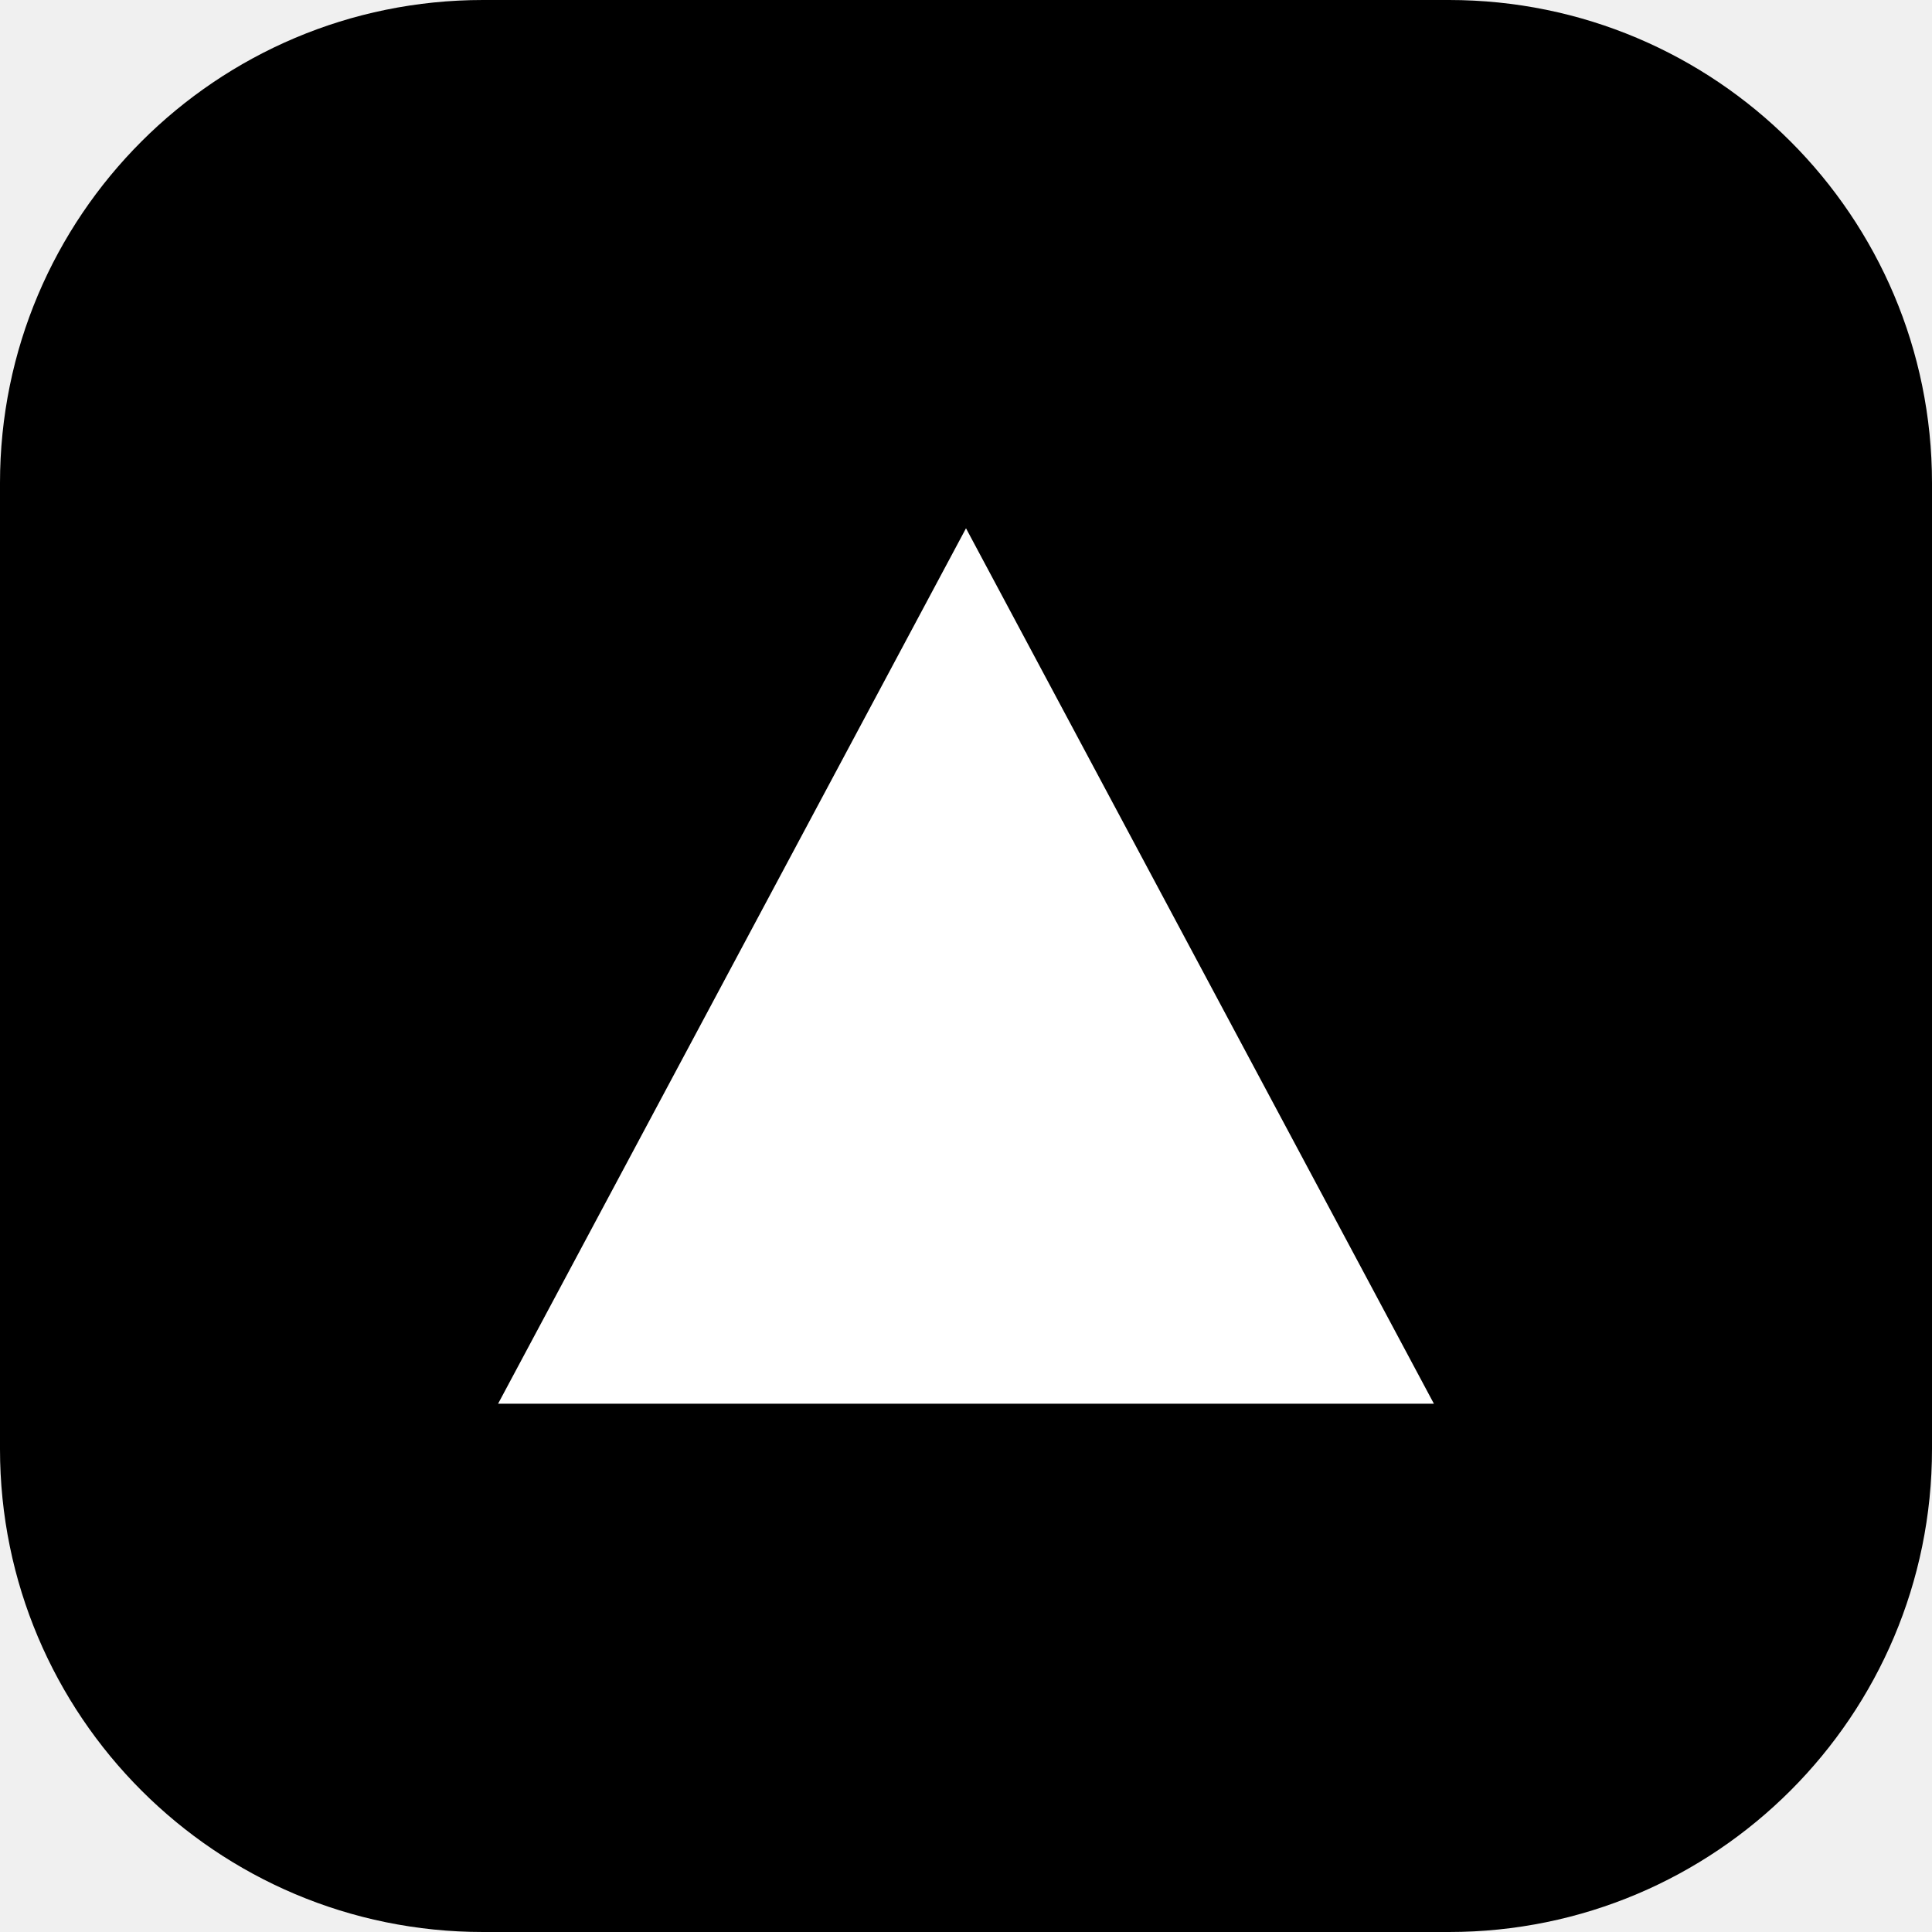
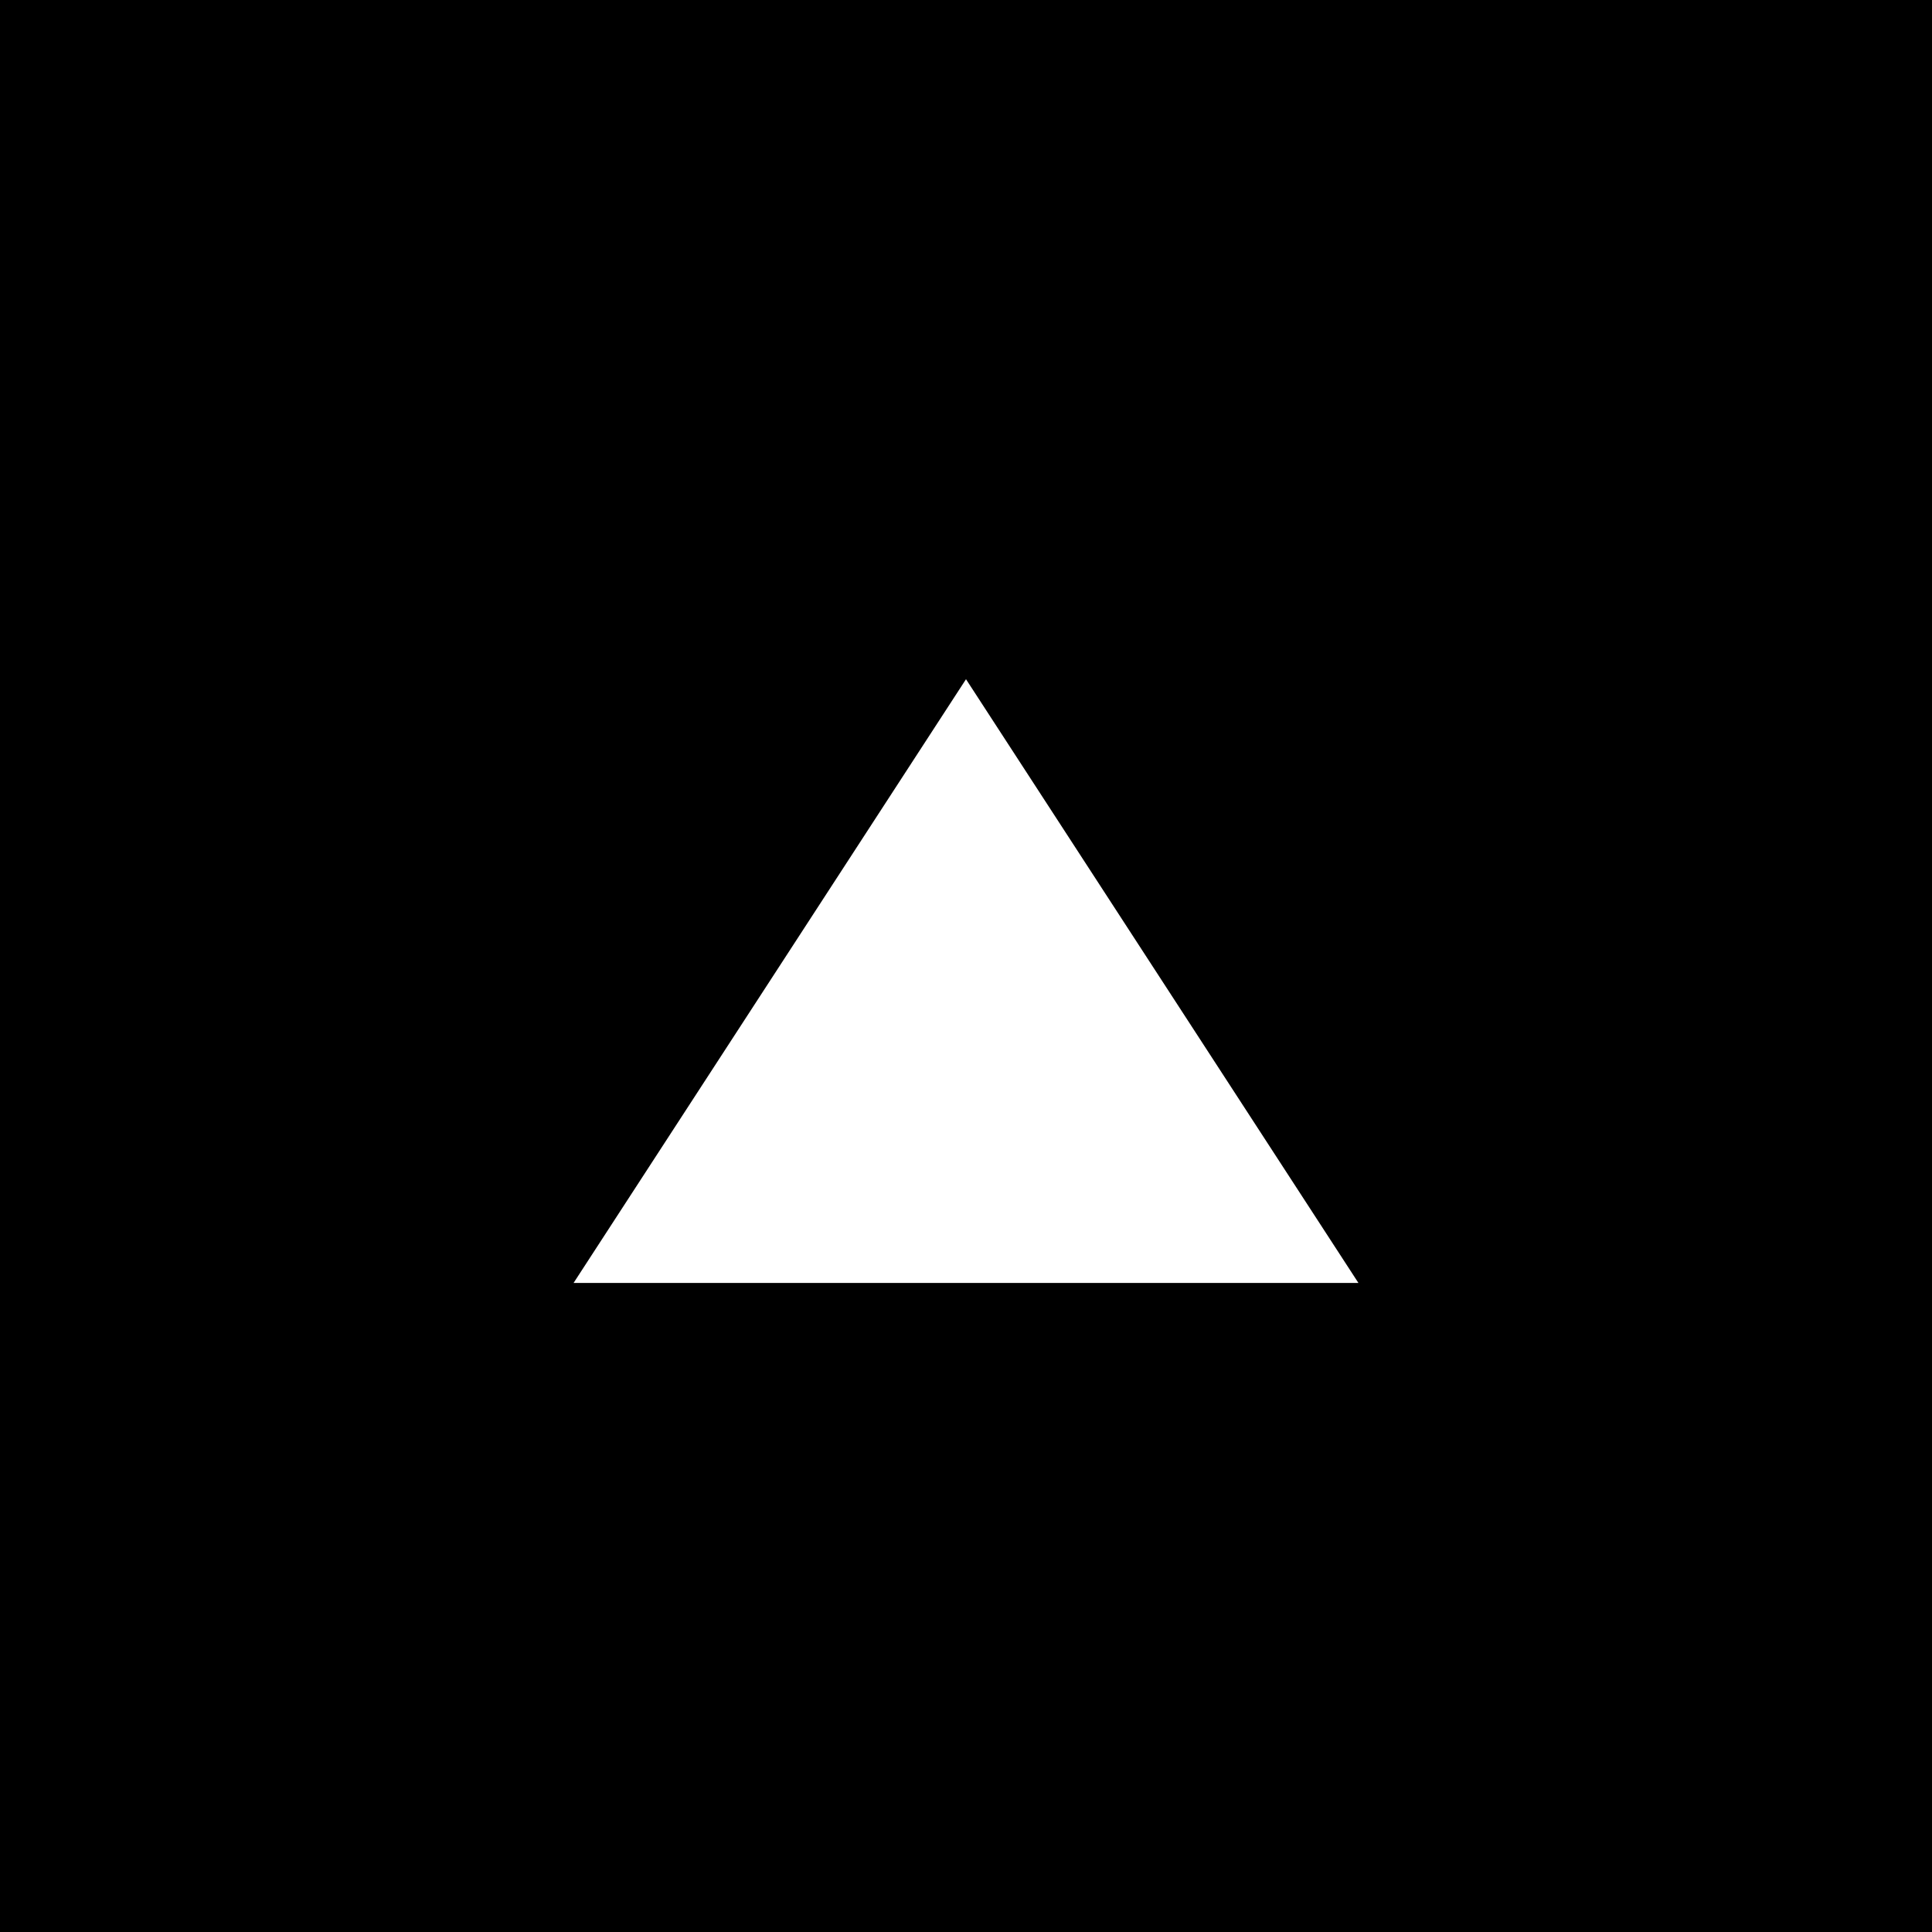
<svg xmlns="http://www.w3.org/2000/svg" width="512" height="512" viewBox="0 0 512 512">
-   <rect width="512" height="512" fill="#000000" rx="128" />
-   <path d="M256 140 L380 372 L132 372 Z" fill="#FFFFFF" />
+   <rect width="512" height="512" fill="#000000" />
+   <path d="M256 180 L360 340 L152 340 Z" fill="#FFFFFF" />
</svg>
